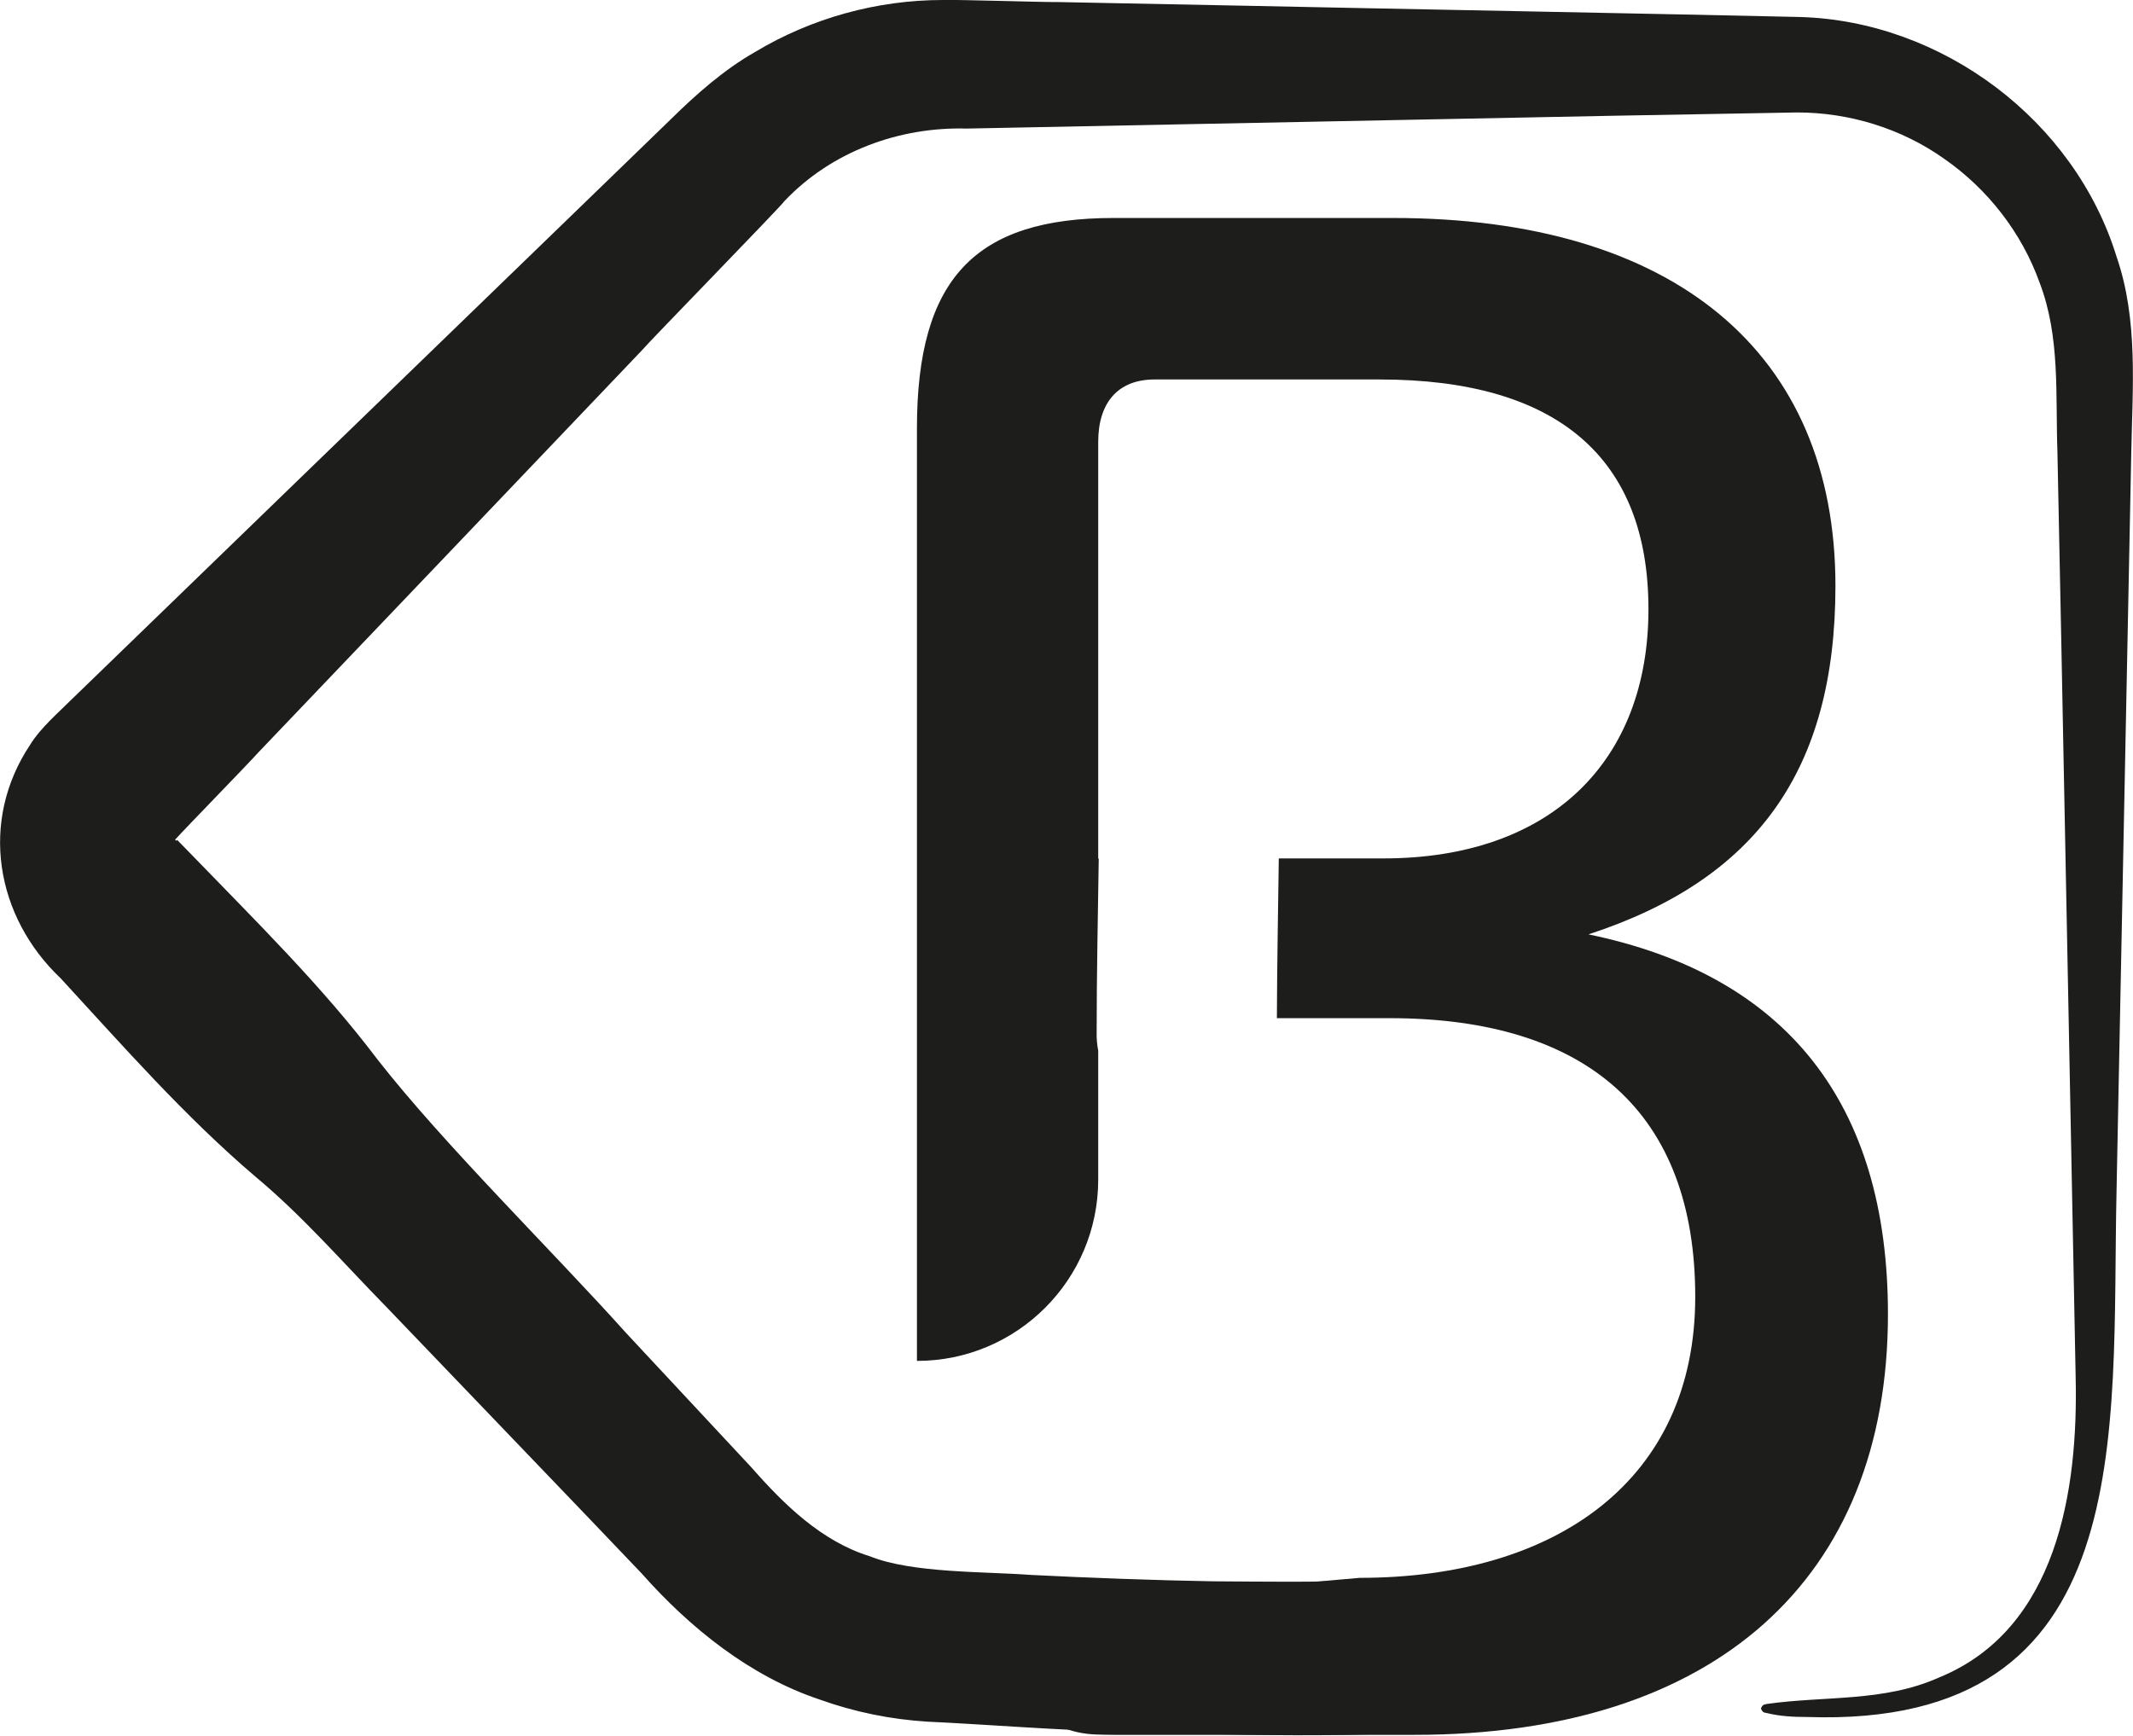
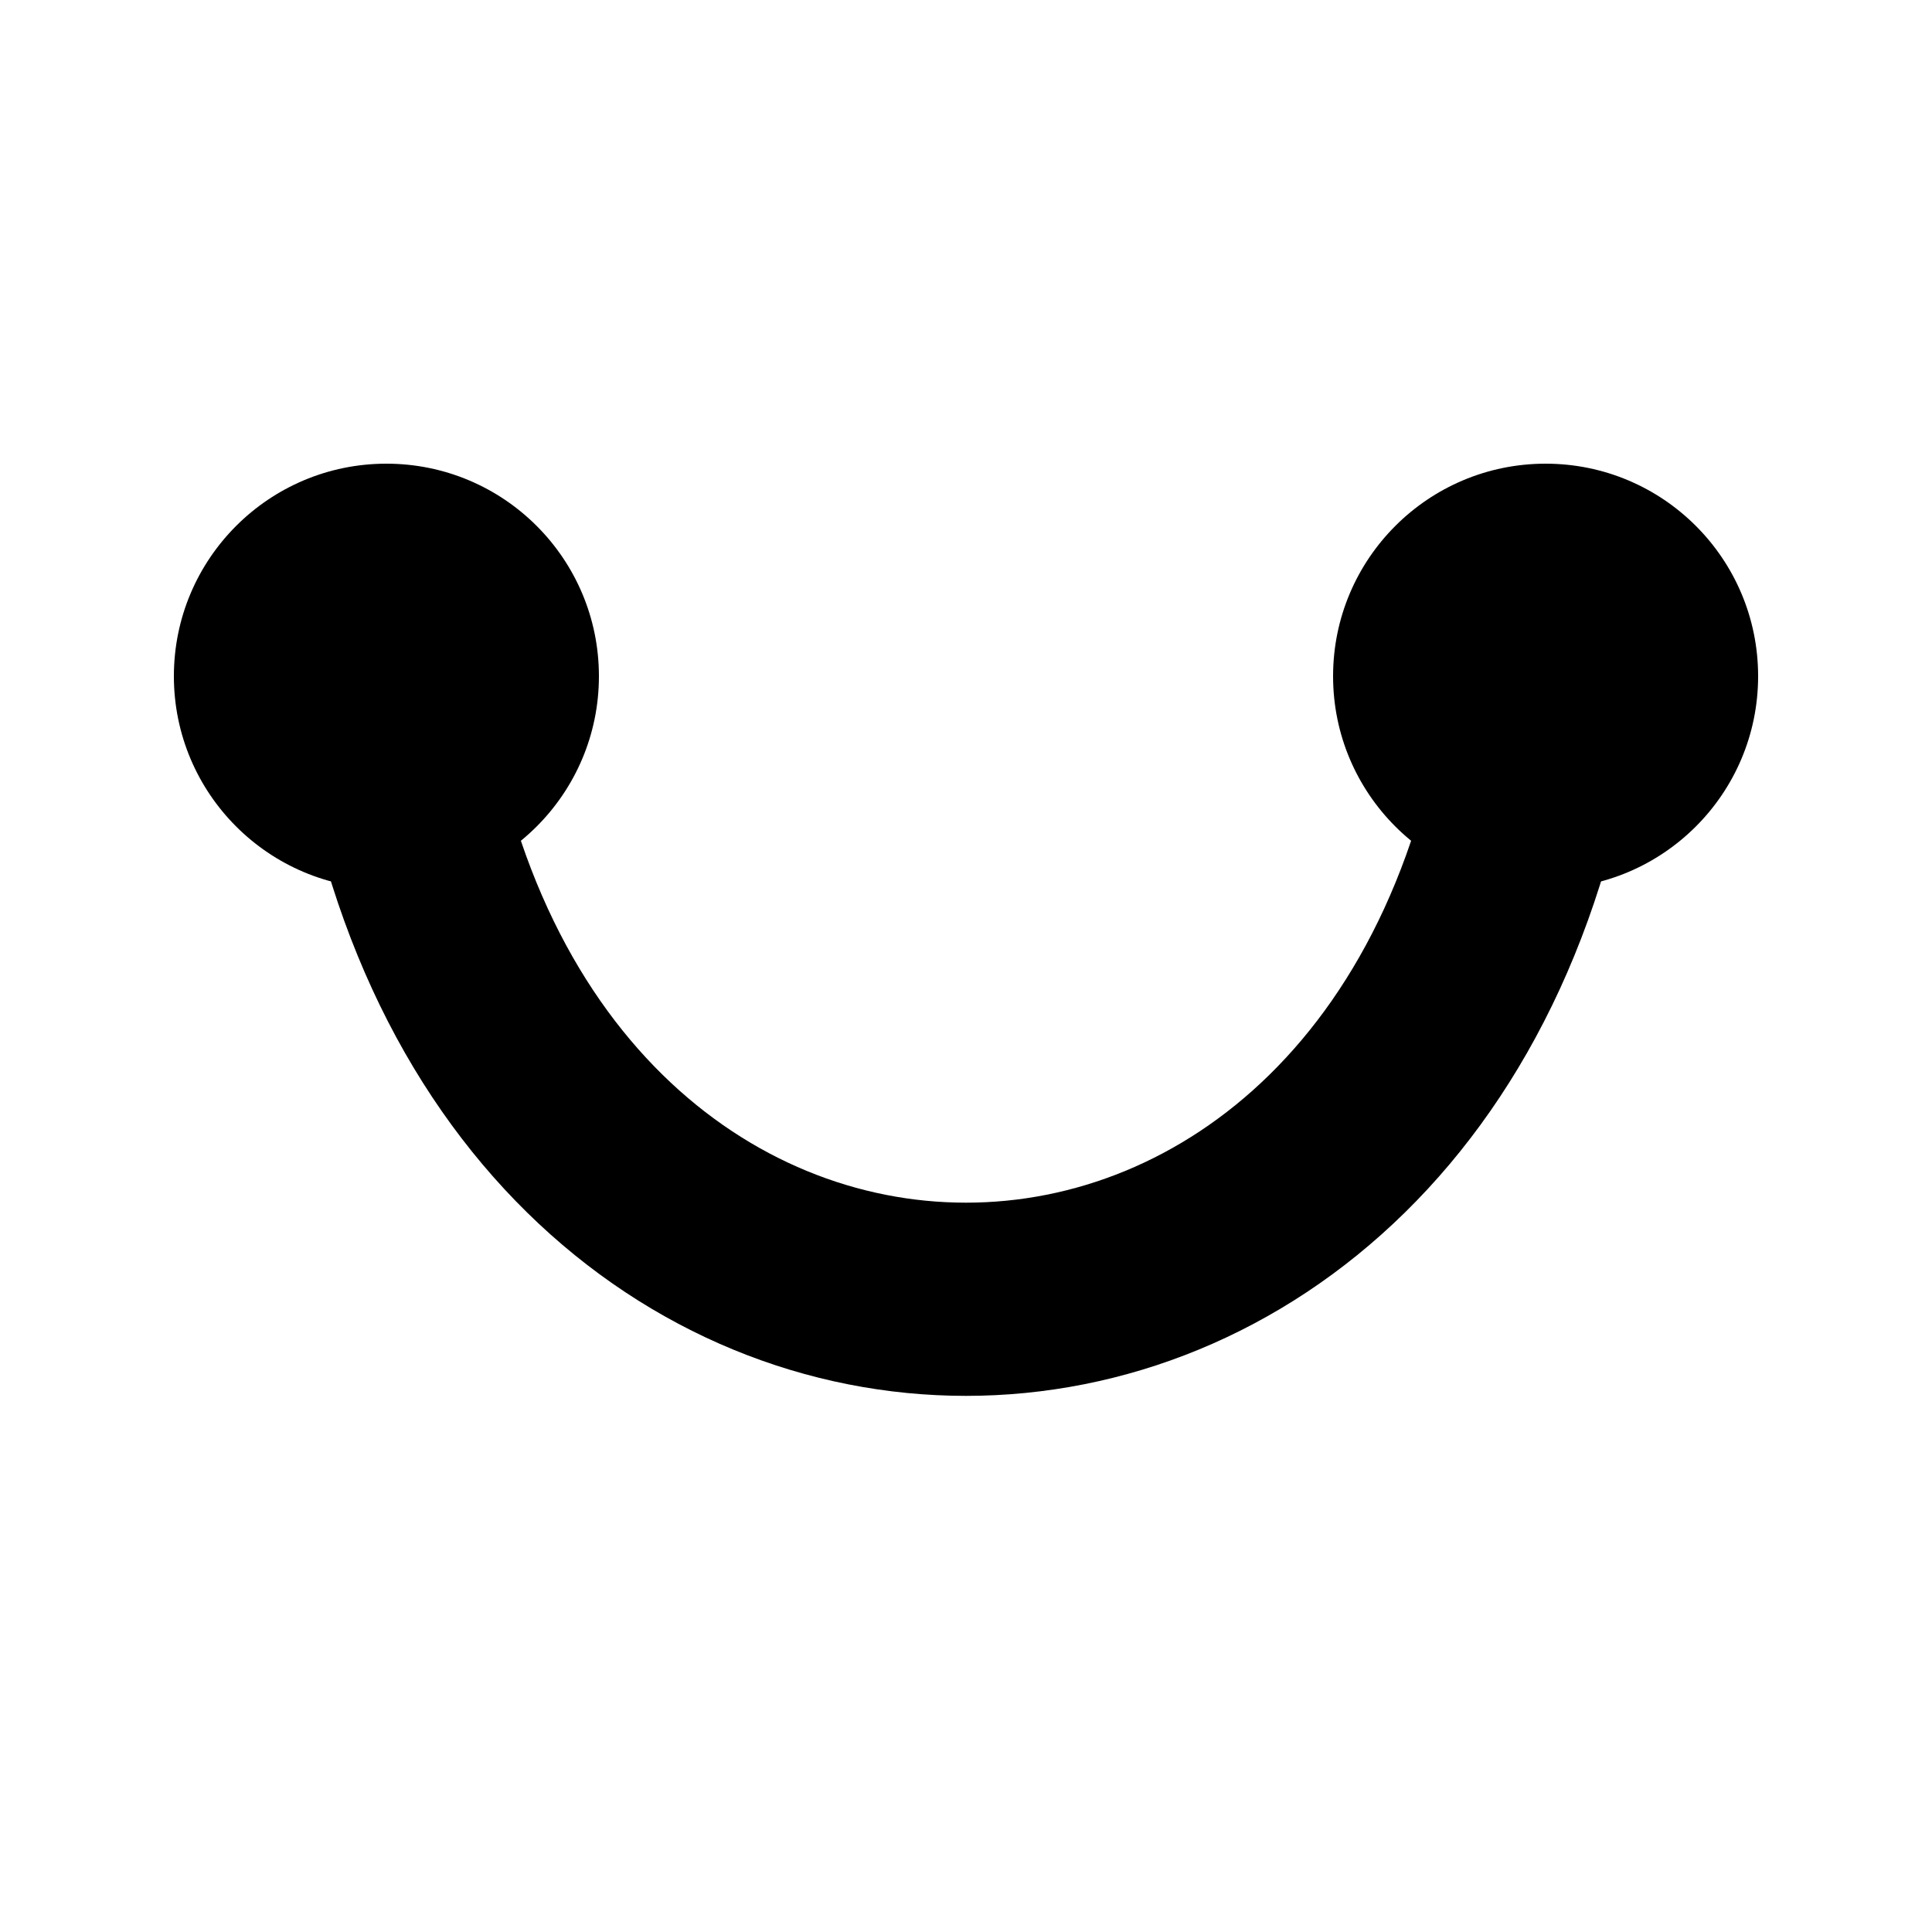
- <svg xmlns="http://www.w3.org/2000/svg" id="Ebene_2" data-name="Ebene 2" viewBox="0 0 123.08 100.14">
-   <defs>
-     <style>
-       .cls-1 {
-         fill: #1d1d1b;
-       }
-     </style>
-   </defs>
-   <g id="Ebene_1-2" data-name="Ebene 1">
-     <path class="cls-1" d="M91.64,53.93c9.67-3.15,14.27-9.44,14.27-20.12,0-13.48-9.33-21.23-25.52-21.23h-16.13c-7.98,0-11.35,3.48-11.35,12.14v53.82h0c5.77,0,10.46-4.68,10.46-10.46v-7.44c-.06-.33-.1-.68-.09-1.05,0-3.35.07-6.69.12-10.04h-.03v-24.05c0-2.24,1.12-3.6,3.25-3.6h12.99c10.23,0,15.51,4.5,15.51,13.26s-5.62,14.38-15.29,14.38h-6.04c-.04,3.08-.1,6.14-.11,9.22h6.5c11.46,0,17.64,5.51,17.64,16.08s-8.01,16.22-19.36,16.22l-4.36.38h0l-10.57.41c-6.01,0-6.3,8.01-.3,8.25.34.01.68.02,1.03.02h17.37c17.32,0,27.31-8.99,27.31-24.28,0-12.14-5.84-19.56-17.3-21.92Z" />
-     <path class="cls-1" d="M93.21,98.04c-1.58.67-3.48,1.14-5.16,1.36-7.86,1.04-15.77.76-23.61.52-3.06-.04-7.8-.42-10.92-.56-2.12-.13-4.23-.56-6.23-1.28-4.01-1.34-7.48-4.13-10.26-7.27-3.66-3.85-11.08-11.56-14.75-15.4-2.49-2.54-4.81-5.23-7.56-7.52-4.08-3.48-7.59-7.49-11.21-11.42-3.78-3.58-4.71-9.08-1.77-13.49.6-.98,1.66-1.88,2.47-2.69,6.89-6.67,19.79-19.17,26.81-25.96,0,0,7.66-7.42,7.66-7.42,1.47-1.45,3.08-2.88,4.89-3.91C46.83,1.04,50.61,0,54.4,0c.89-.03,5.73.13,6.73.12,0,0,10.66.21,10.66.21,7.02.15,25.23.49,32.04.65,8.24.22,15.88,5.97,18.3,13.83,1.26,3.64.92,7.57.85,11.31,0,0-.85,42.64-.85,42.64-.31,13.92,1.41,31-17.86,30.33-.78,0-1.57-.04-2.33-.23-.11-.03-.22.01-.33-.26.11-.27.22-.22.33-.26,3.35-.48,6.76-.1,9.95-1.53,6.81-2.78,8.04-10.78,7.88-17.39-.14-6.81-.88-45.63-1.05-53.3-.12-3.34.17-6.68-1.03-9.81-1.03-2.88-3-5.41-5.51-7.15-2.48-1.76-5.49-2.67-8.48-2.67,0,0-10.6.19-10.6.19-9.89.2-27.61.55-37.32.74-3.9-.11-7.81,1.33-10.51,4.18-.22.33-7.8,8.1-8.26,8.65-4.86,5.11-17.37,18.21-22.08,23.15-.73.81-4.11,4.27-4.82,5.05,0,0,0,.01,0,.01-.01,0,.01.02,0,.01.02.02.08.07.09.03.02-.02,0-.01.02-.03,0,0,.81.83.81.83,3.71,3.84,7.52,7.57,10.75,11.84,3.79,4.86,10.17,11.13,14.34,15.78,0,0,7.27,7.8,7.27,7.8,1.85,2.11,4.03,4.24,6.79,5.09,2.44.99,6.67.88,9.28,1.08,3.39.17,7.13.31,10.53.37,5.86.03,11.79.22,17.4-1.24,0,0,.9-.31.9-.31.35-.2.82-.44,1.2-.58,6.01-2.4,9.65,6.26,3.7,8.87h0Z" />
-   </g>
+ <svg xmlns="http://www.w3.org/2000/svg" viewBox="0 0 100 100">
+   <path d="M20 35c5 43 55 43 60 0" fill="none" stroke="#000" stroke-width="10" stroke-linecap="round" />
+   <circle cx="20" cy="35" r="11" fill="#000" />
+   <circle cx="80" cy="35" r="11" fill="#000" />
</svg>
